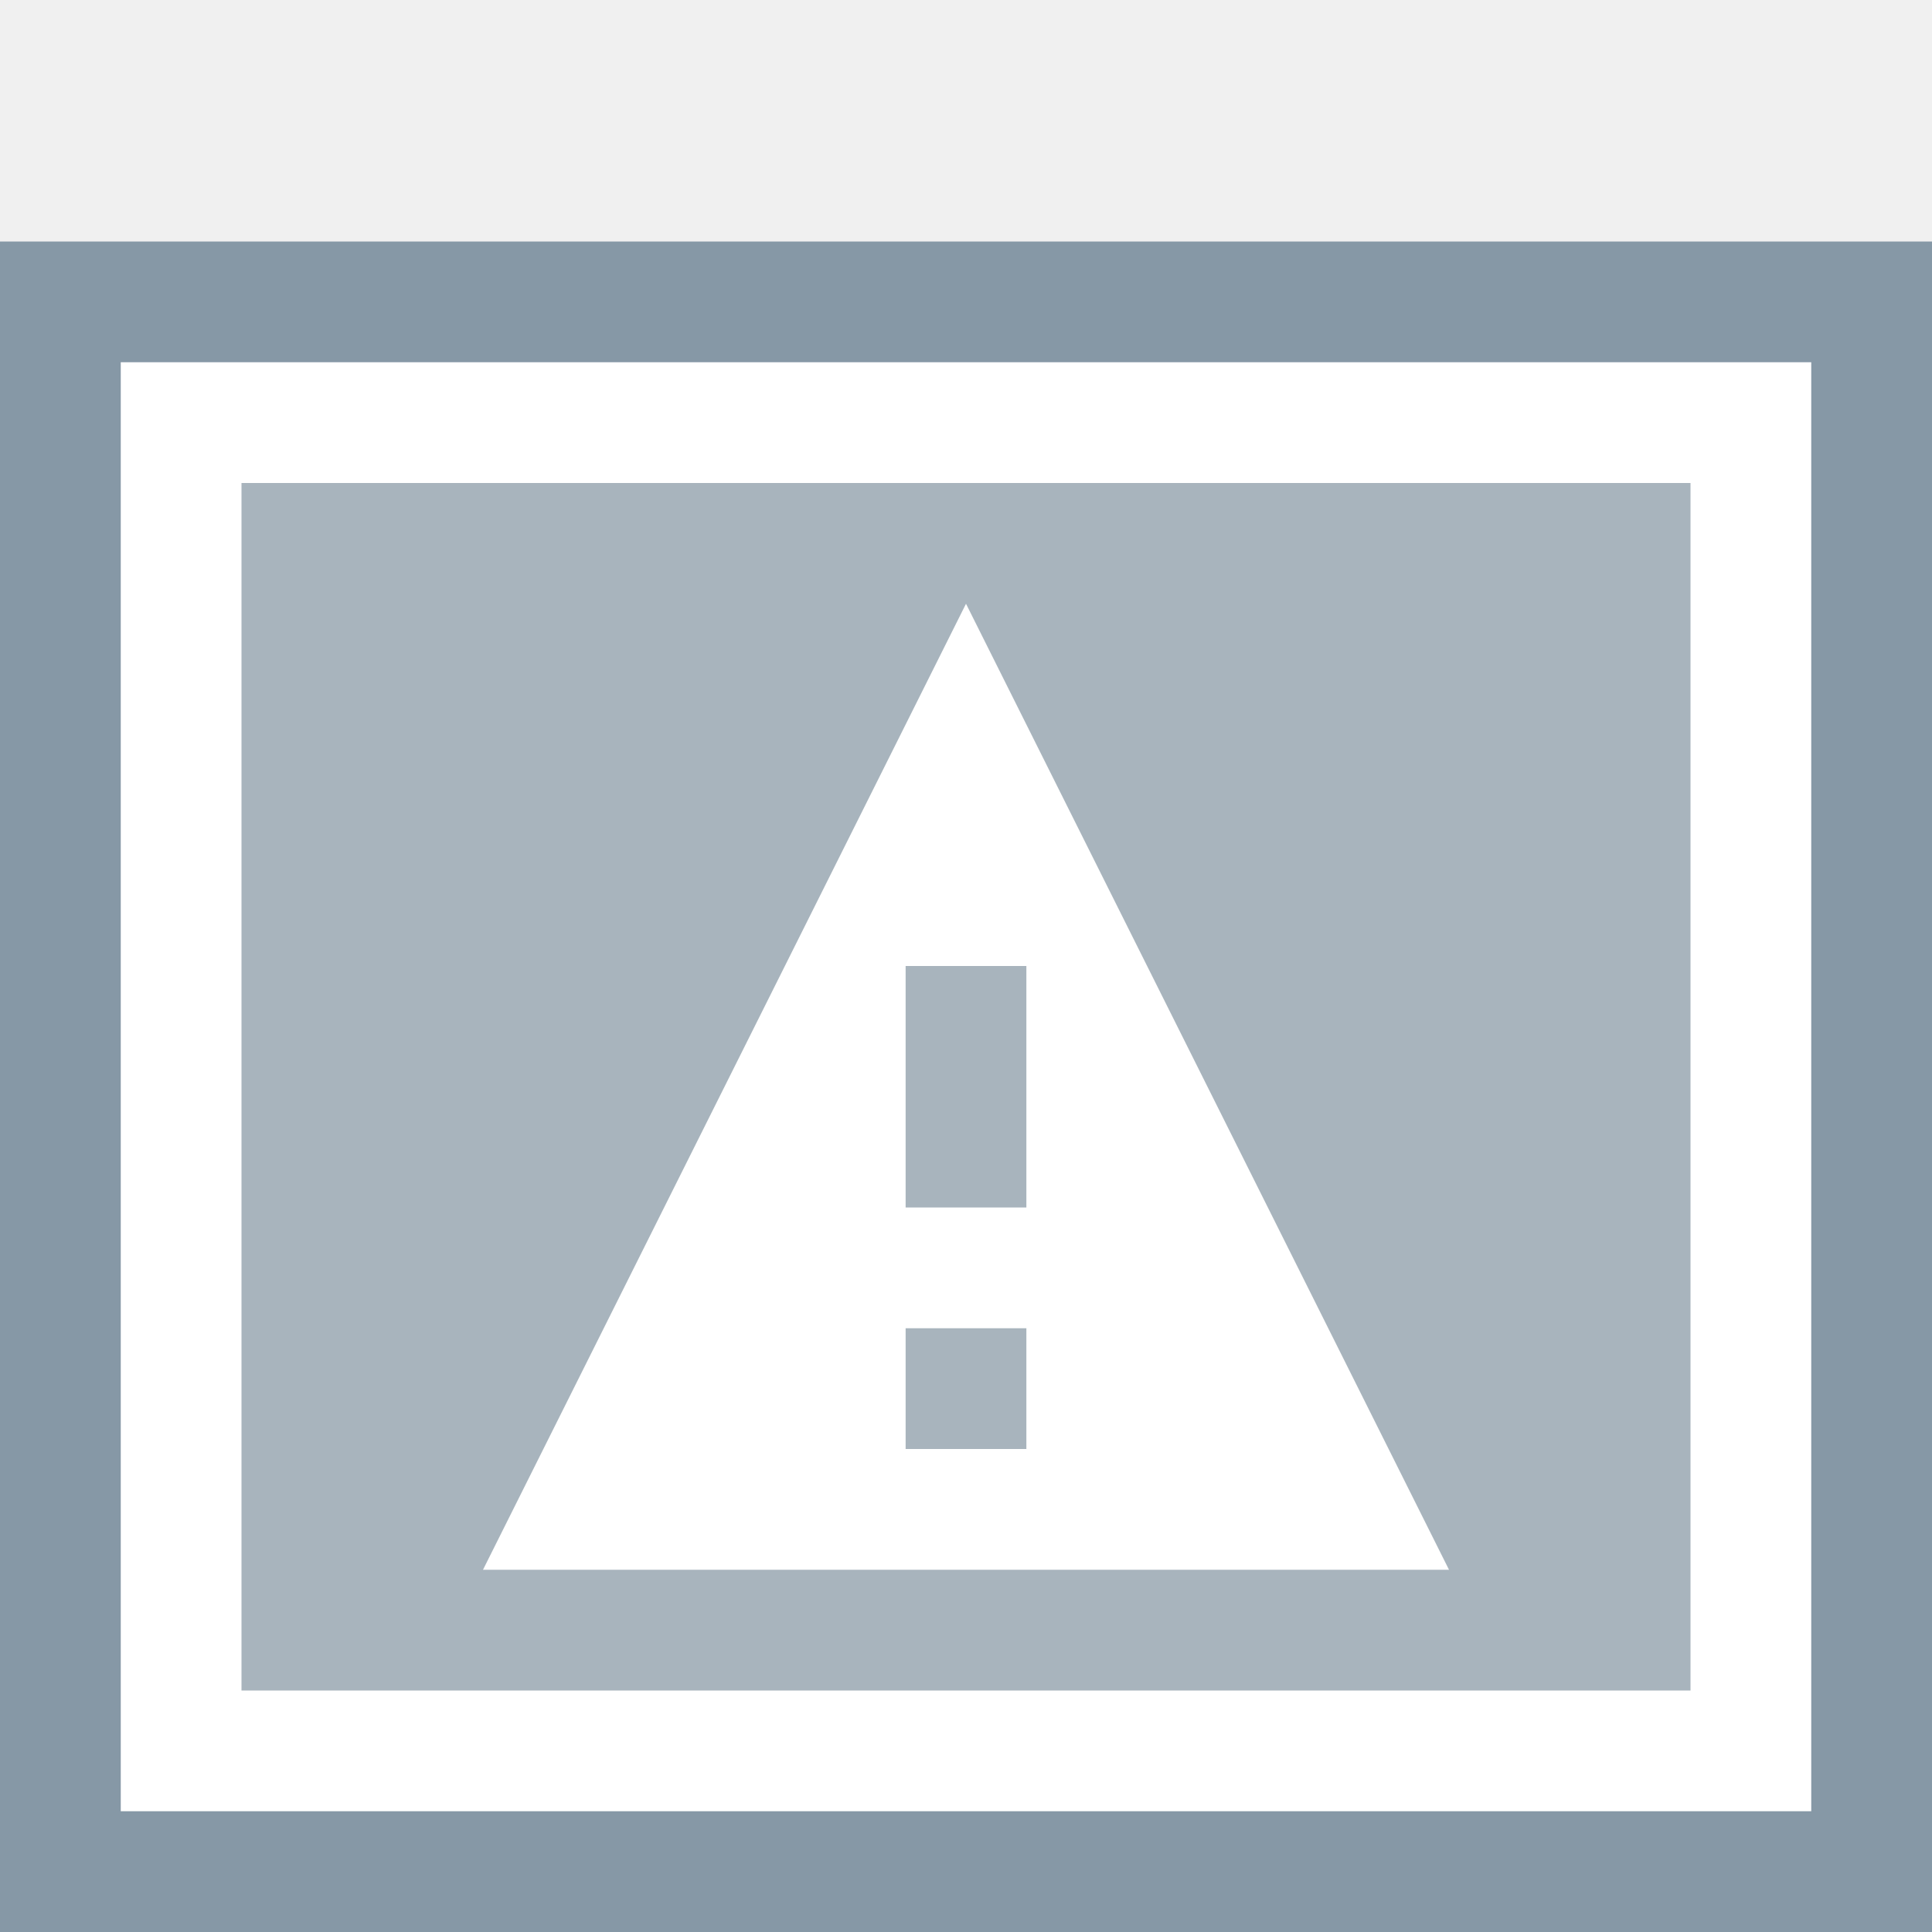
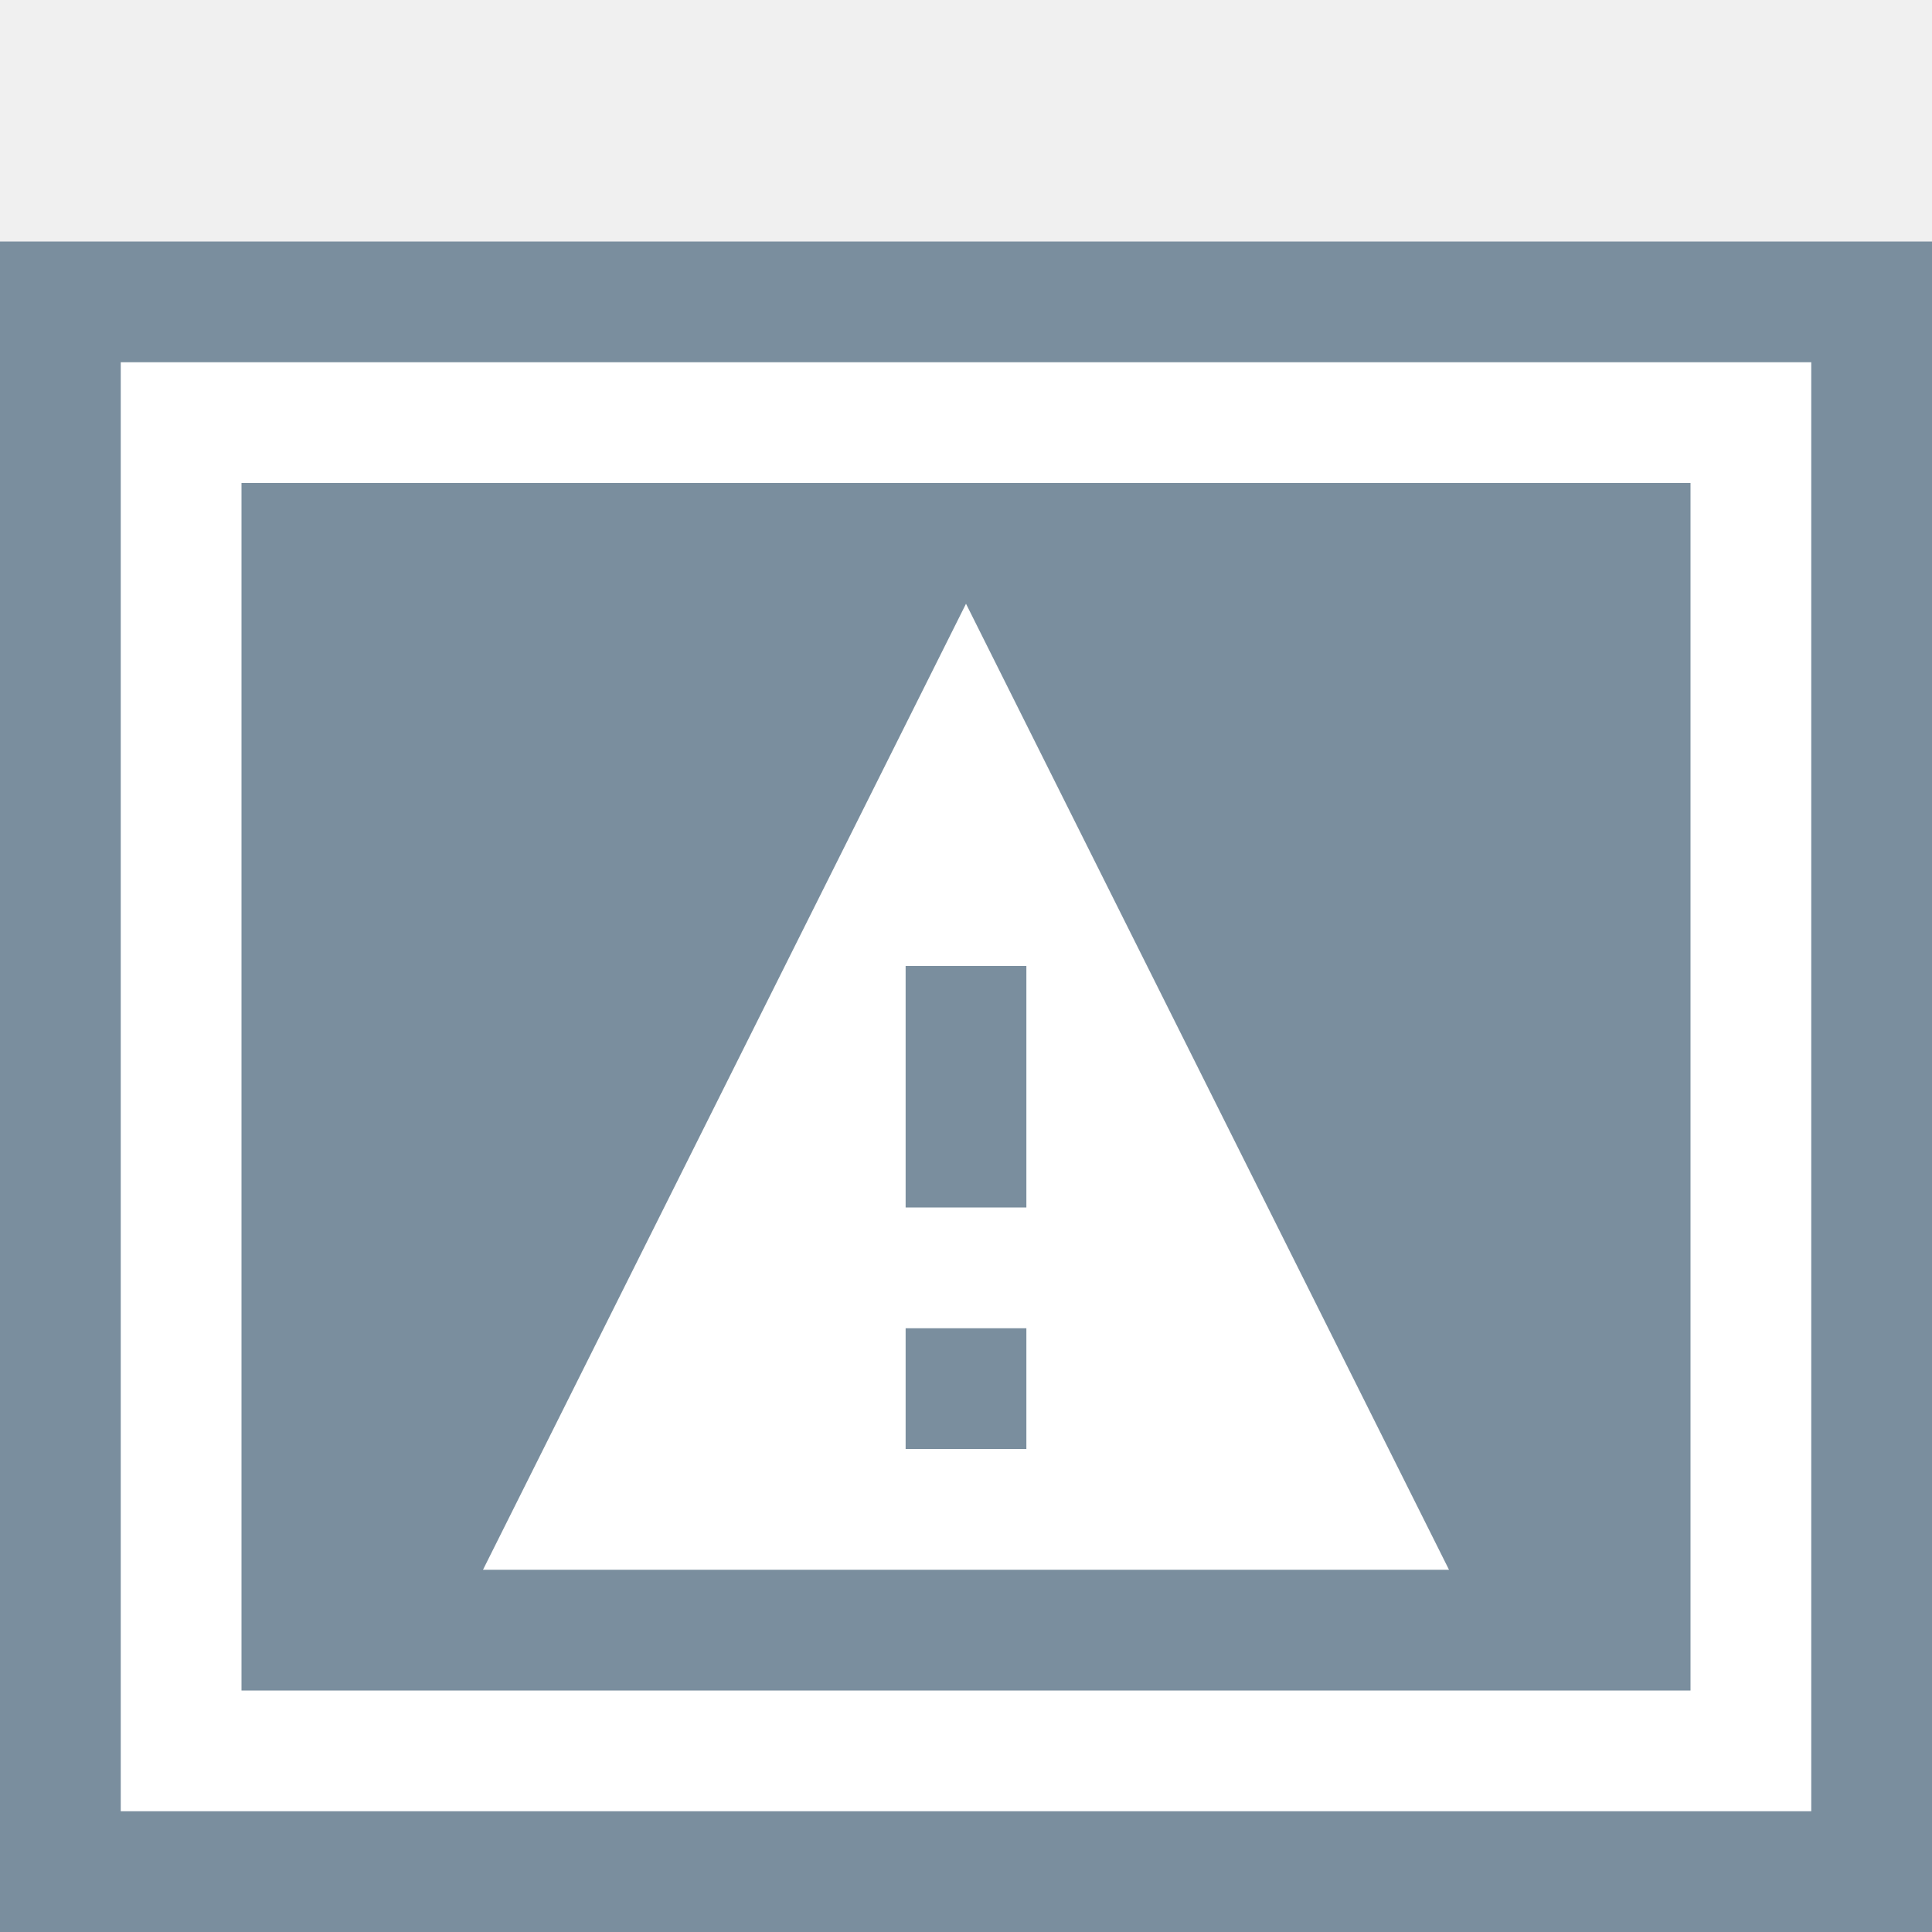
<svg xmlns="http://www.w3.org/2000/svg" width="16" height="16" id="svg4159" version="1.1" viewBox="0 0 16 16">
  <defs id="defs4161">
    <clipPath clipPathUnits="userSpaceOnUse" id="clipPath5603">
      <path style="fill:#00ffff;fill-opacity:1;stroke:none;stroke-width:0.265px;stroke-linecap:butt;stroke-linejoin:miter;stroke-opacity:1" d="m 61.912,165.767 -6.879,6.879 6.879,6.879 6.879,-6.879 z" id="path5605" />
    </clipPath>
  </defs>
  <g id="layer1">
    <g id="g887">
      <g id="g881">
-         <rect style="opacity:1;fill:#8698a6;fill-opacity:1;fill-rule:nonzero;stroke:none;stroke-width:2;stroke-linecap:square;stroke-linejoin:bevel;stroke-miterlimit:4;stroke-dasharray:none;stroke-dashoffset:35;stroke-opacity:1" id="rect853" width="16" height="14" x="0" y="2" ry="1.92356e-05" />
+         <rect style="opacity:1;fill:#7a8e9e;fill-opacity:1;fill-rule:nonzero;stroke:none;stroke-width:2;stroke-linecap:square;stroke-linejoin:bevel;stroke-miterlimit:4;stroke-dasharray:none;stroke-dashoffset:35;stroke-opacity:1" id="rect853" width="16" height="14" x="0" y="2" ry="1.92356e-05" />
        <rect style="opacity:1;fill:#ffffff;fill-opacity:1;fill-rule:nonzero;stroke:none;stroke-width:2;stroke-linecap:square;stroke-linejoin:bevel;stroke-miterlimit:4;stroke-dasharray:none;stroke-dashoffset:35;stroke-opacity:1" id="rect855" width="14" height="12" x="1" y="3" ry="1.92356e-05" />
-         <rect style="opacity:1;fill:#a8b4bd;fill-opacity:1;fill-rule:nonzero;stroke:none;stroke-width:2;stroke-linecap:square;stroke-linejoin:bevel;stroke-miterlimit:4;stroke-dasharray:none;stroke-dashoffset:35;stroke-opacity:1" id="rect857" width="12" height="10" x="2" y="4" ry="1.92356e-05" />
+         <rect style="opacity:1;fill:#7a8e9e;fill-opacity:1;fill-rule:nonzero;stroke:none;stroke-width:2;stroke-linecap:square;stroke-linejoin:bevel;stroke-miterlimit:4;stroke-dasharray:none;stroke-dashoffset:35;stroke-opacity:1" id="rect857" width="12" height="10" x="2" y="4" ry="1.92356e-05" />
        <path id="path861" d="m 8,5 -4,8 h 8 z" style="fill:#ffffff;fill-opacity:1;stroke:none;stroke-width:1px;stroke-linecap:butt;stroke-linejoin:miter;stroke-opacity:1" />
-         <path id="path867" d="m 7.5,8 v 2 h 1 V 8 Z" style="color:#000000;font-style:normal;font-variant:normal;font-weight:normal;font-stretch:normal;font-size:medium;line-height:normal;font-family:sans-serif;font-variant-ligatures:normal;font-variant-position:normal;font-variant-caps:normal;font-variant-numeric:normal;font-variant-alternates:normal;font-feature-settings:normal;text-indent:0;text-align:start;text-decoration:none;text-decoration-line:none;text-decoration-style:solid;text-decoration-color:#000000;letter-spacing:normal;word-spacing:normal;text-transform:none;writing-mode:lr-tb;direction:ltr;text-orientation:mixed;dominant-baseline:auto;baseline-shift:baseline;text-anchor:start;white-space:normal;shape-padding:0;clip-rule:nonzero;display:inline;overflow:visible;visibility:visible;opacity:1;isolation:auto;mix-blend-mode:normal;color-interpolation:sRGB;color-interpolation-filters:linearRGB;solid-color:#000000;solid-opacity:1;vector-effect:none;fill:#a8b4bd;fill-opacity:1;fill-rule:nonzero;stroke:none;stroke-width:1px;stroke-linecap:butt;stroke-linejoin:miter;stroke-miterlimit:4;stroke-dasharray:none;stroke-dashoffset:0;stroke-opacity:1;color-rendering:auto;image-rendering:auto;shape-rendering:auto;text-rendering:auto;enable-background:accumulate" />
-         <path id="path869" d="m 7.5,11 v 1 h 1 v -1 z" style="color:#000000;font-style:normal;font-variant:normal;font-weight:normal;font-stretch:normal;font-size:medium;line-height:normal;font-family:sans-serif;font-variant-ligatures:normal;font-variant-position:normal;font-variant-caps:normal;font-variant-numeric:normal;font-variant-alternates:normal;font-feature-settings:normal;text-indent:0;text-align:start;text-decoration:none;text-decoration-line:none;text-decoration-style:solid;text-decoration-color:#000000;letter-spacing:normal;word-spacing:normal;text-transform:none;writing-mode:lr-tb;direction:ltr;text-orientation:mixed;dominant-baseline:auto;baseline-shift:baseline;text-anchor:start;white-space:normal;shape-padding:0;clip-rule:nonzero;display:inline;overflow:visible;visibility:visible;opacity:1;isolation:auto;mix-blend-mode:normal;color-interpolation:sRGB;color-interpolation-filters:linearRGB;solid-color:#000000;solid-opacity:1;vector-effect:none;fill:#a8b4bd;fill-opacity:1;fill-rule:nonzero;stroke:none;stroke-width:1px;stroke-linecap:butt;stroke-linejoin:miter;stroke-miterlimit:4;stroke-dasharray:none;stroke-dashoffset:0;stroke-opacity:1;color-rendering:auto;image-rendering:auto;shape-rendering:auto;text-rendering:auto;enable-background:accumulate" />
+         <path id="path867" d="m 7.5,8 v 2 h 1 V 8 Z" style="color:#000000;font-style:normal;font-variant:normal;font-weight:normal;font-stretch:normal;font-size:medium;line-height:normal;font-family:sans-serif;font-variant-ligatures:normal;font-variant-position:normal;font-variant-caps:normal;font-variant-numeric:normal;font-variant-alternates:normal;font-feature-settings:normal;text-indent:0;text-align:start;text-decoration:none;text-decoration-line:none;text-decoration-style:solid;text-decoration-color:#000000;letter-spacing:normal;word-spacing:normal;text-transform:none;writing-mode:lr-tb;direction:ltr;text-orientation:mixed;dominant-baseline:auto;baseline-shift:baseline;text-anchor:start;white-space:normal;shape-padding:0;clip-rule:nonzero;display:inline;overflow:visible;visibility:visible;opacity:1;isolation:auto;mix-blend-mode:normal;color-interpolation:sRGB;color-interpolation-filters:linearRGB;solid-color:#000000;solid-opacity:1;vector-effect:none;fill:#7a8e9e;fill-opacity:1;fill-rule:nonzero;stroke:none;stroke-width:1px;stroke-linecap:butt;stroke-linejoin:miter;stroke-miterlimit:4;stroke-dasharray:none;stroke-dashoffset:0;stroke-opacity:1;color-rendering:auto;image-rendering:auto;shape-rendering:auto;text-rendering:auto;enable-background:accumulate" />
+         <path id="path869" d="m 7.5,11 v 1 h 1 v -1 z" style="color:#000000;font-style:normal;font-variant:normal;font-weight:normal;font-stretch:normal;font-size:medium;line-height:normal;font-family:sans-serif;font-variant-ligatures:normal;font-variant-position:normal;font-variant-caps:normal;font-variant-numeric:normal;font-variant-alternates:normal;font-feature-settings:normal;text-indent:0;text-align:start;text-decoration:none;text-decoration-line:none;text-decoration-style:solid;text-decoration-color:#000000;letter-spacing:normal;word-spacing:normal;text-transform:none;writing-mode:lr-tb;direction:ltr;text-orientation:mixed;dominant-baseline:auto;baseline-shift:baseline;text-anchor:start;white-space:normal;shape-padding:0;clip-rule:nonzero;display:inline;overflow:visible;visibility:visible;opacity:1;isolation:auto;mix-blend-mode:normal;color-interpolation:sRGB;color-interpolation-filters:linearRGB;solid-color:#000000;solid-opacity:1;vector-effect:none;fill:#7a8e9e;fill-opacity:1;fill-rule:nonzero;stroke:none;stroke-width:1px;stroke-linecap:butt;stroke-linejoin:miter;stroke-miterlimit:4;stroke-dasharray:none;stroke-dashoffset:0;stroke-opacity:1;color-rendering:auto;image-rendering:auto;shape-rendering:auto;text-rendering:auto;enable-background:accumulate" />
      </g>
    </g>
  </g>
</svg>
